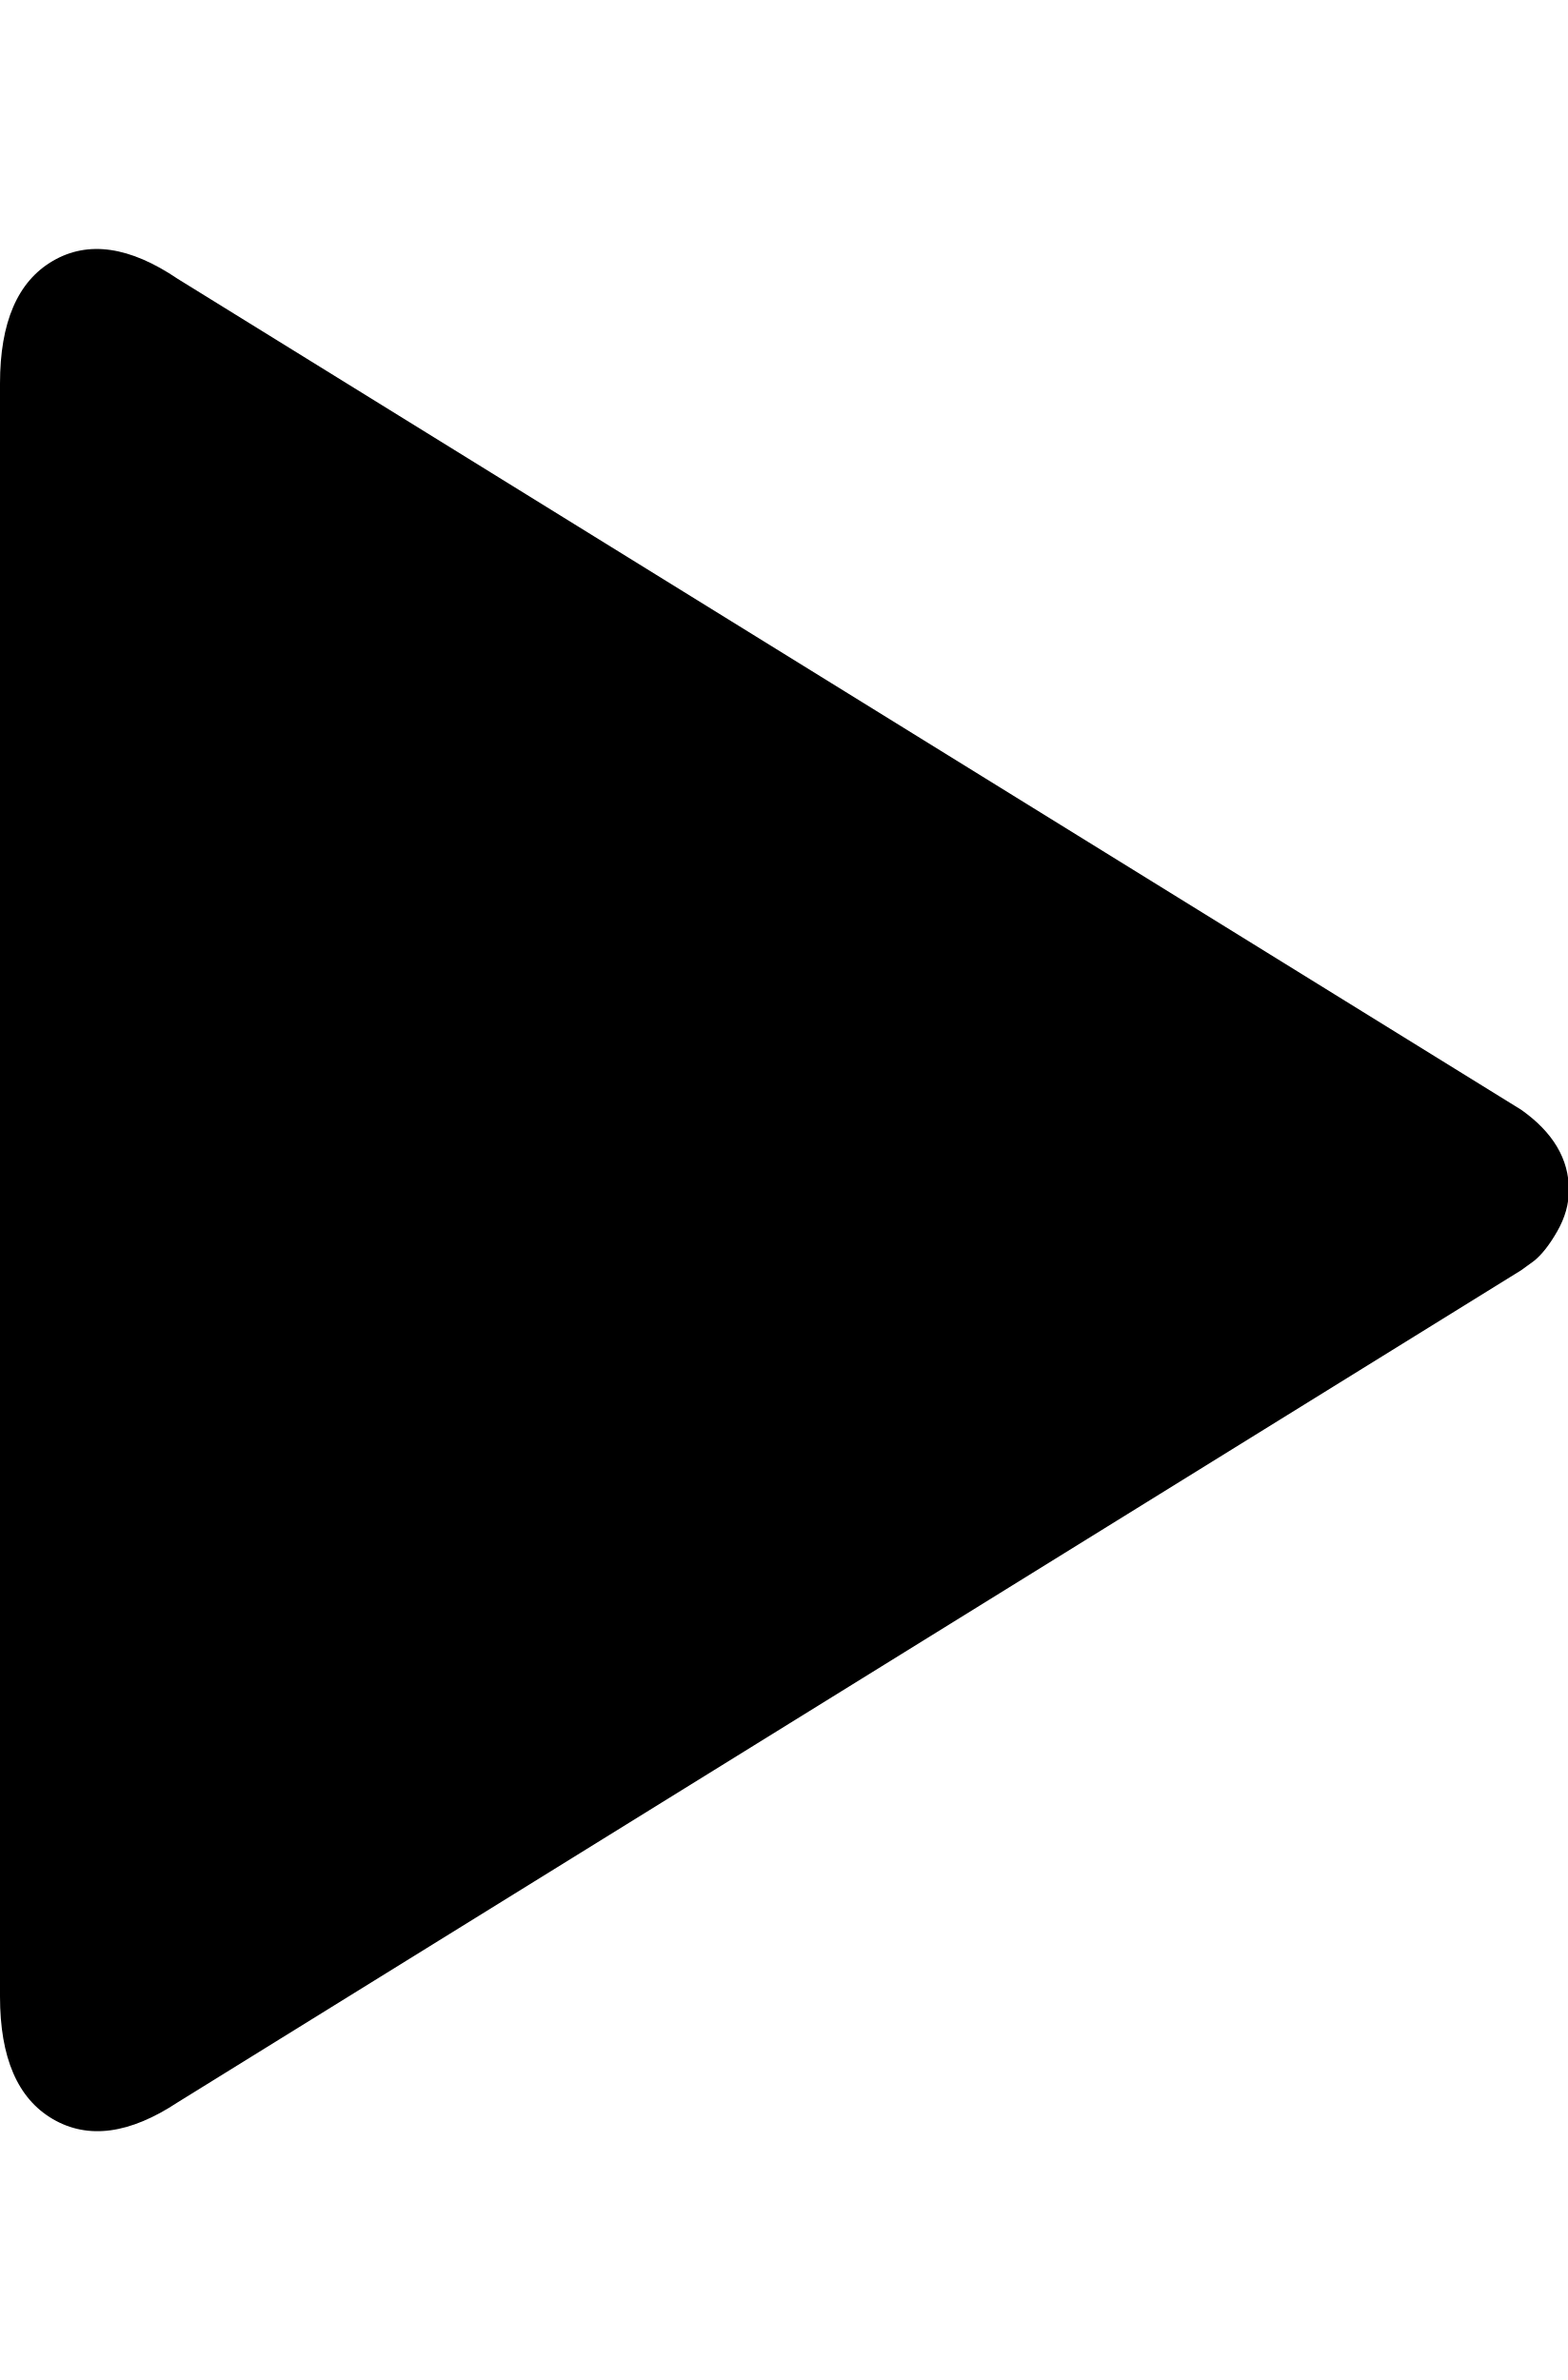
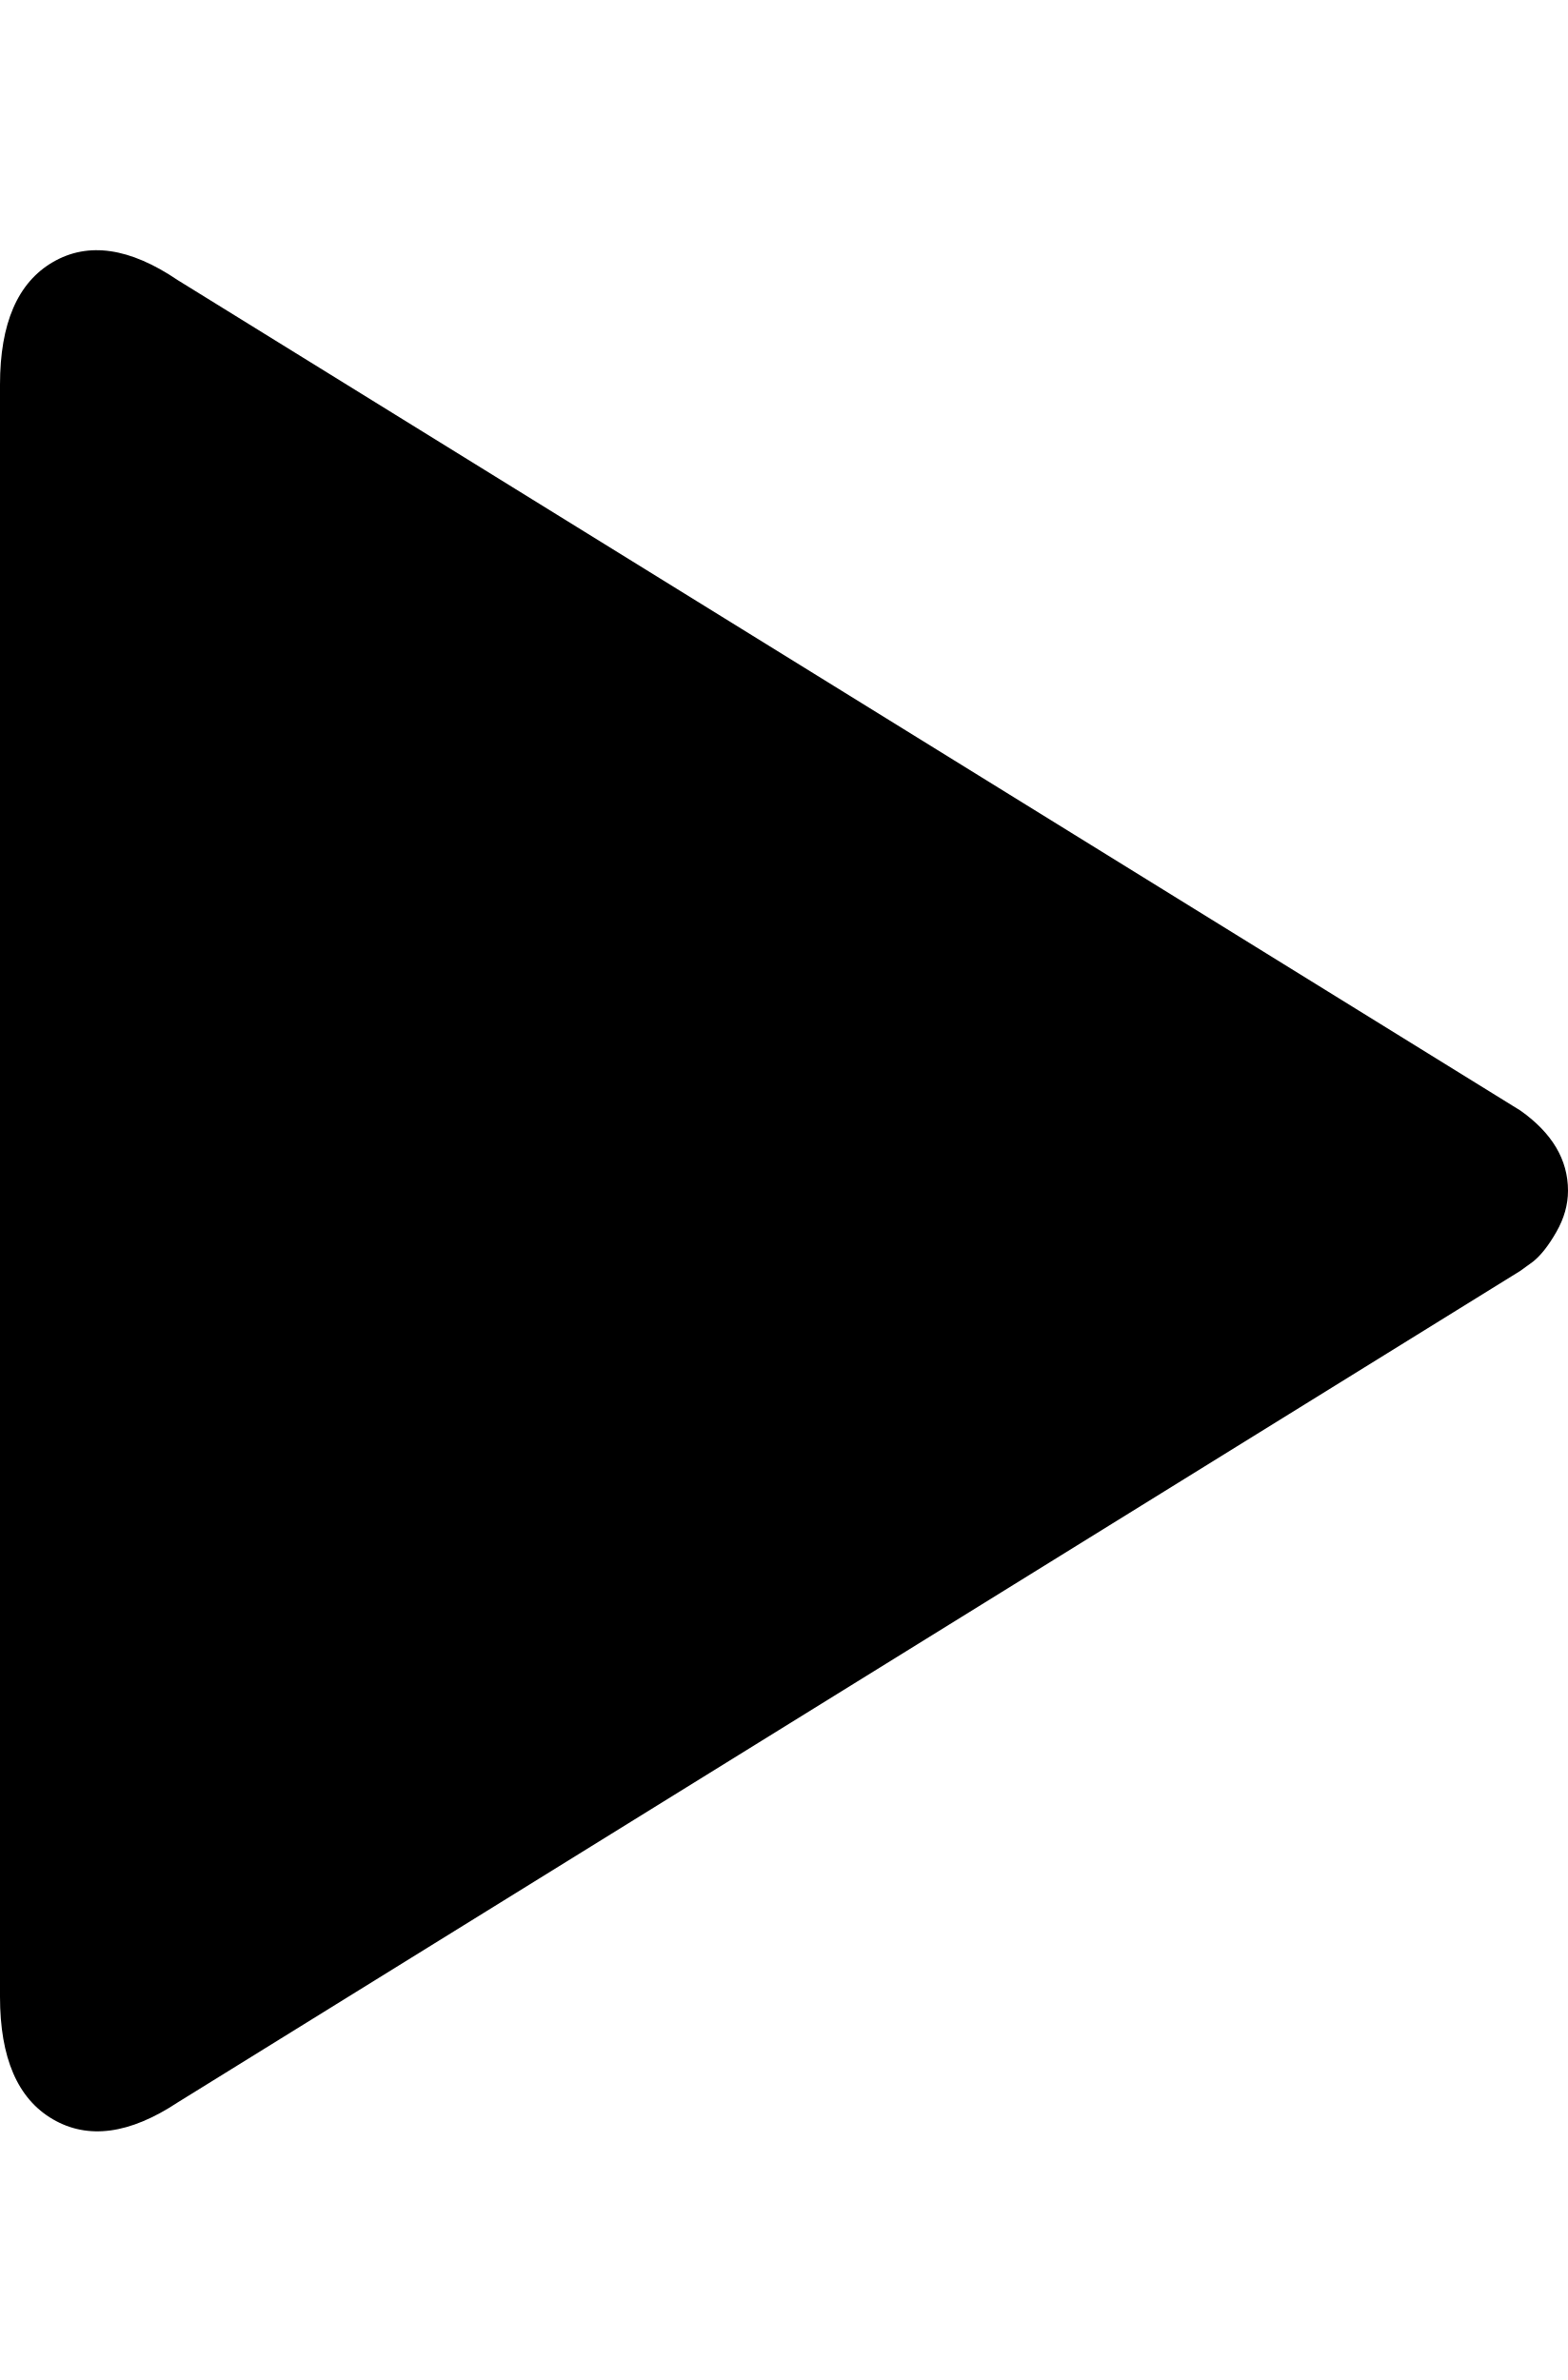
- <svg xmlns="http://www.w3.org/2000/svg" height="1000px" width="658.691px">
-   <g>
-     <path d="M0 838.867c0 0 0 -677.734 0 -677.734c0 -25.717 7.406 -42.888 22.217 -51.514c14.811 -8.626 32.308 -6.104 52.49 7.568c0 0 564.453 349.121 564.453 349.121c13.347 9.441 20.02 20.671 20.02 33.692c0 5.859 -1.628 11.637 -4.883 17.334c-3.255 5.696 -6.511 9.847 -9.766 12.451c0 0 -5.371 3.906 -5.371 3.906c0 0 -564.453 349.61 -564.453 349.61c-20.182 13.346 -37.679 15.706 -52.49 7.08c-14.811 -8.627 -22.217 -25.798 -22.217 -51.514c0 0 0 0 0 0" />
-   </g>
+ <svg xmlns="http://www.w3.org/2000/svg" height="1000" width="658.691">
+   <path d="M0 838.96v-677.344q0-38.552 22.204-51.484t52.46 7.564l564.128 348.92q20.008 14.152 20.008 33.672 0 8.784-4.88 17.324t-9.76 12.444l-5.368 3.904-564.128 349.408q-30.256 20.008-52.46 7.076t-22.204-51.484z" />
</svg>
